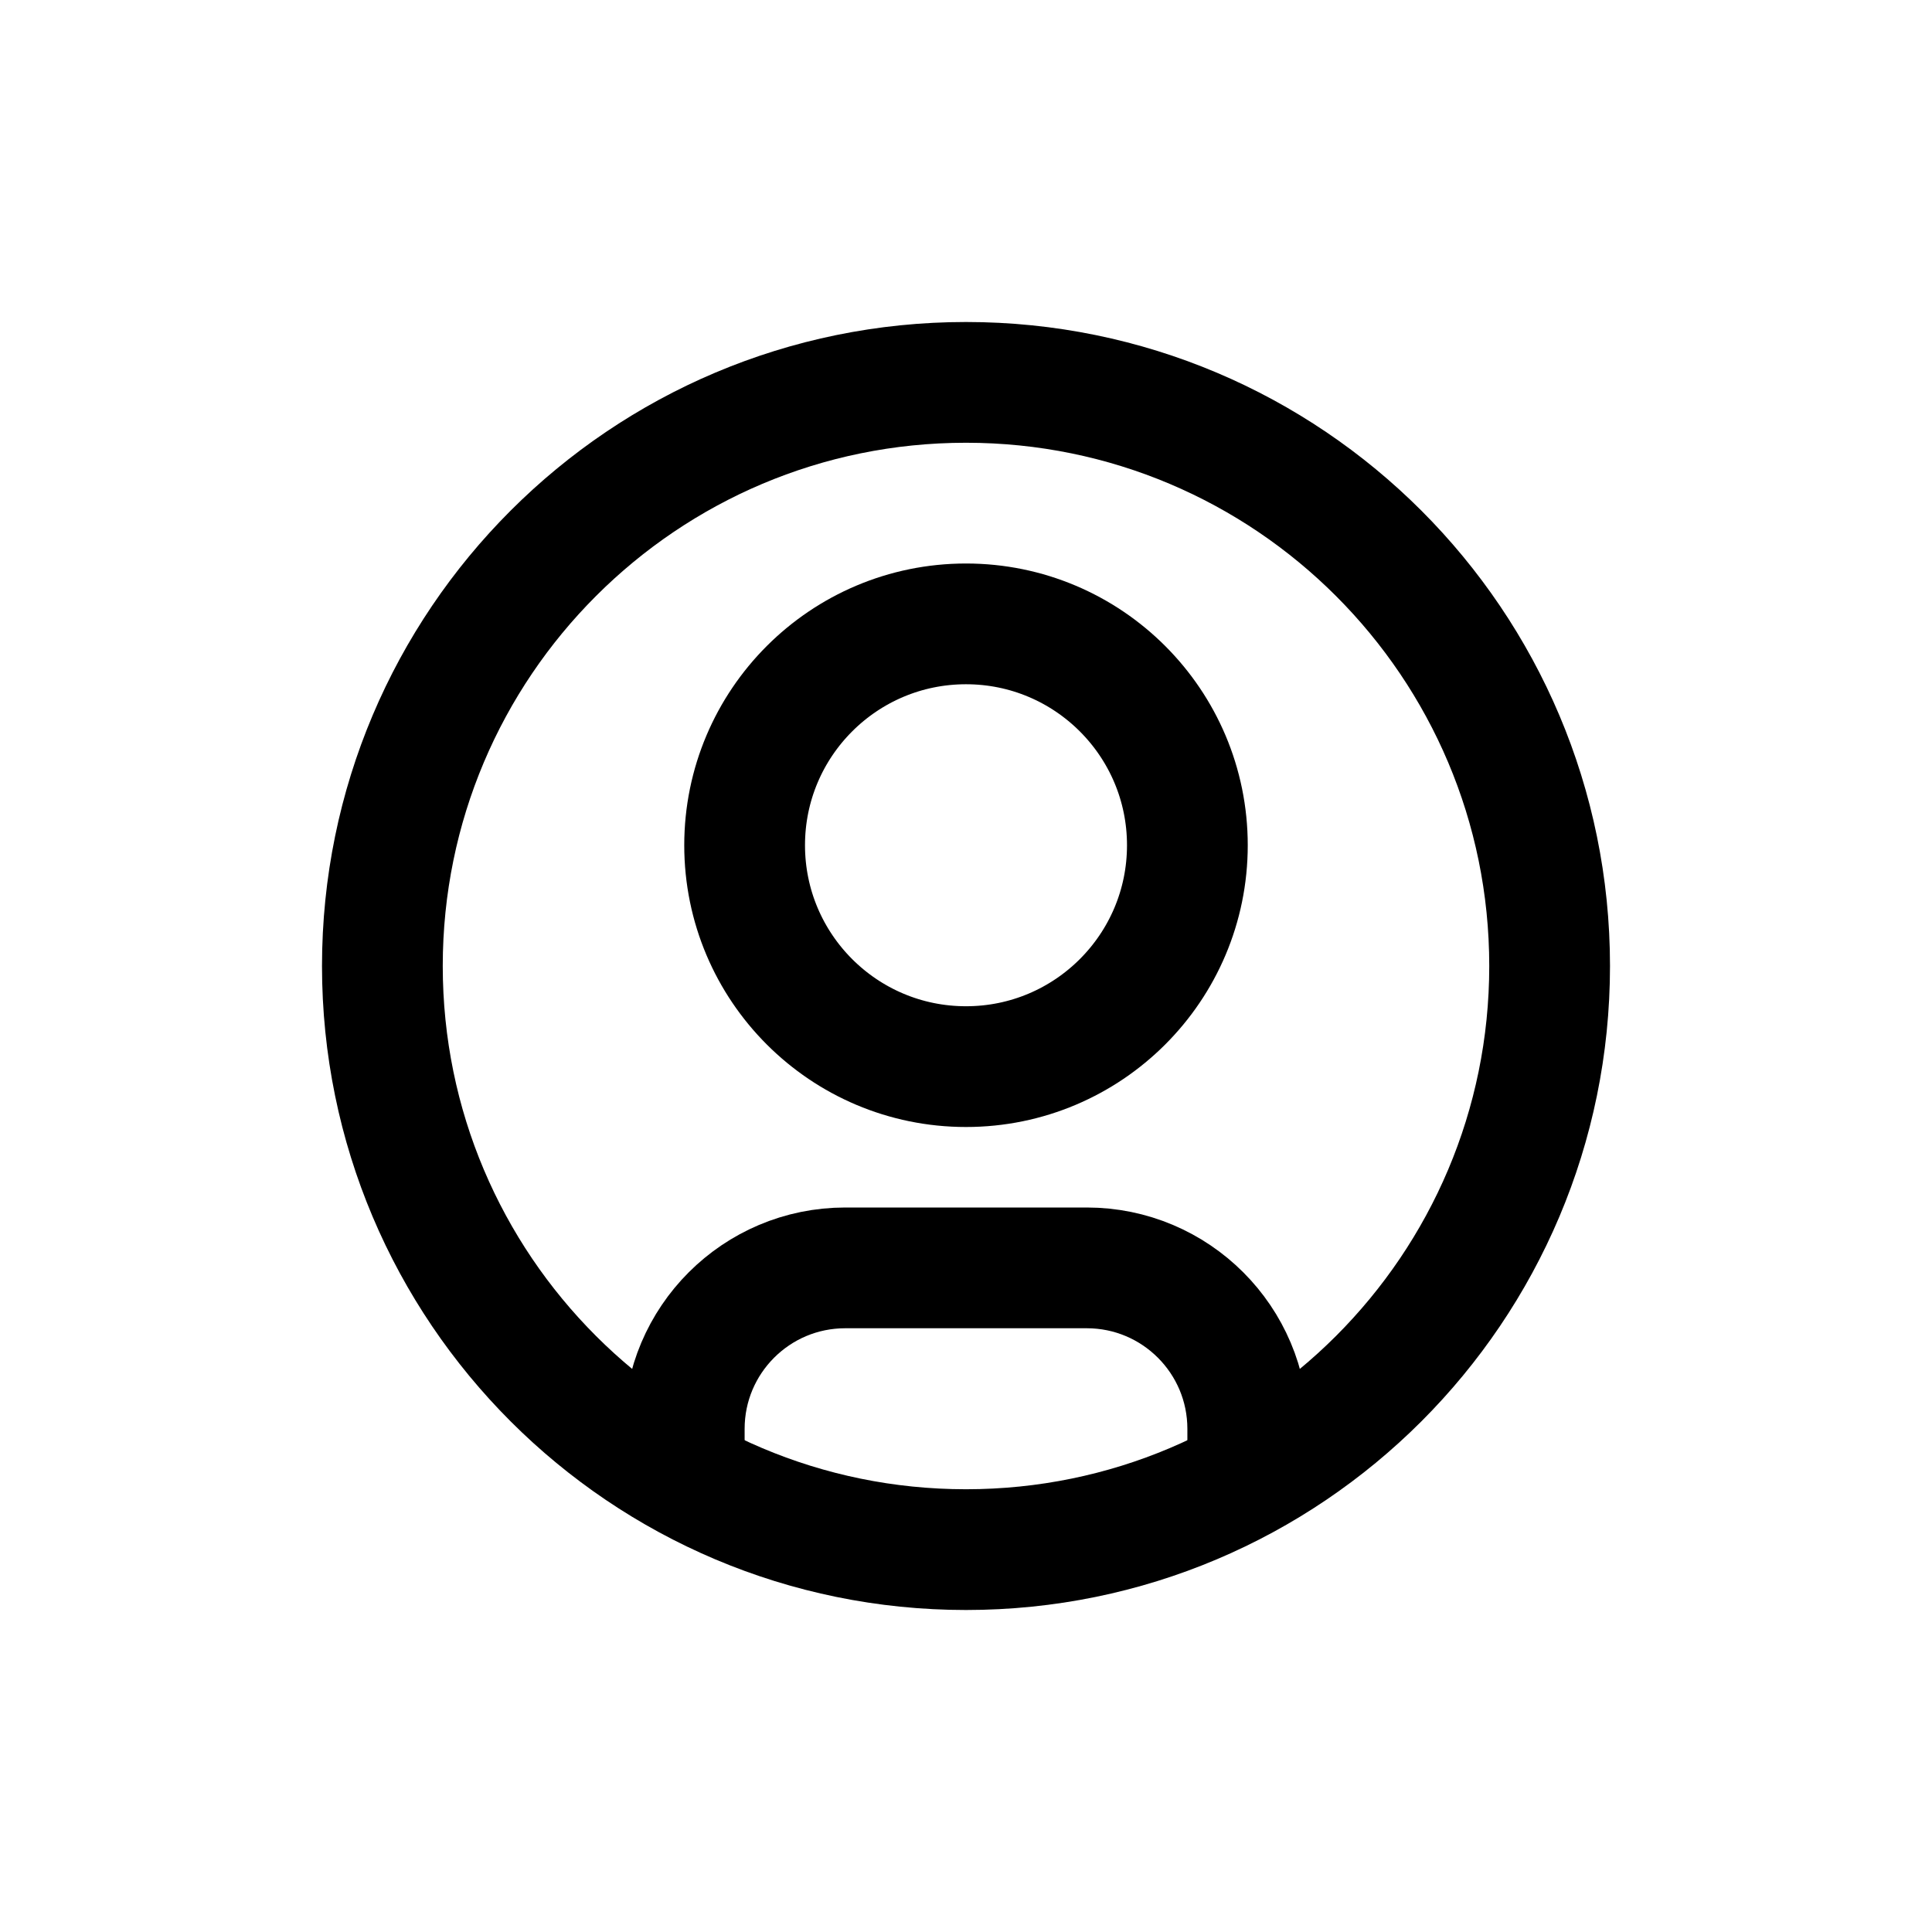
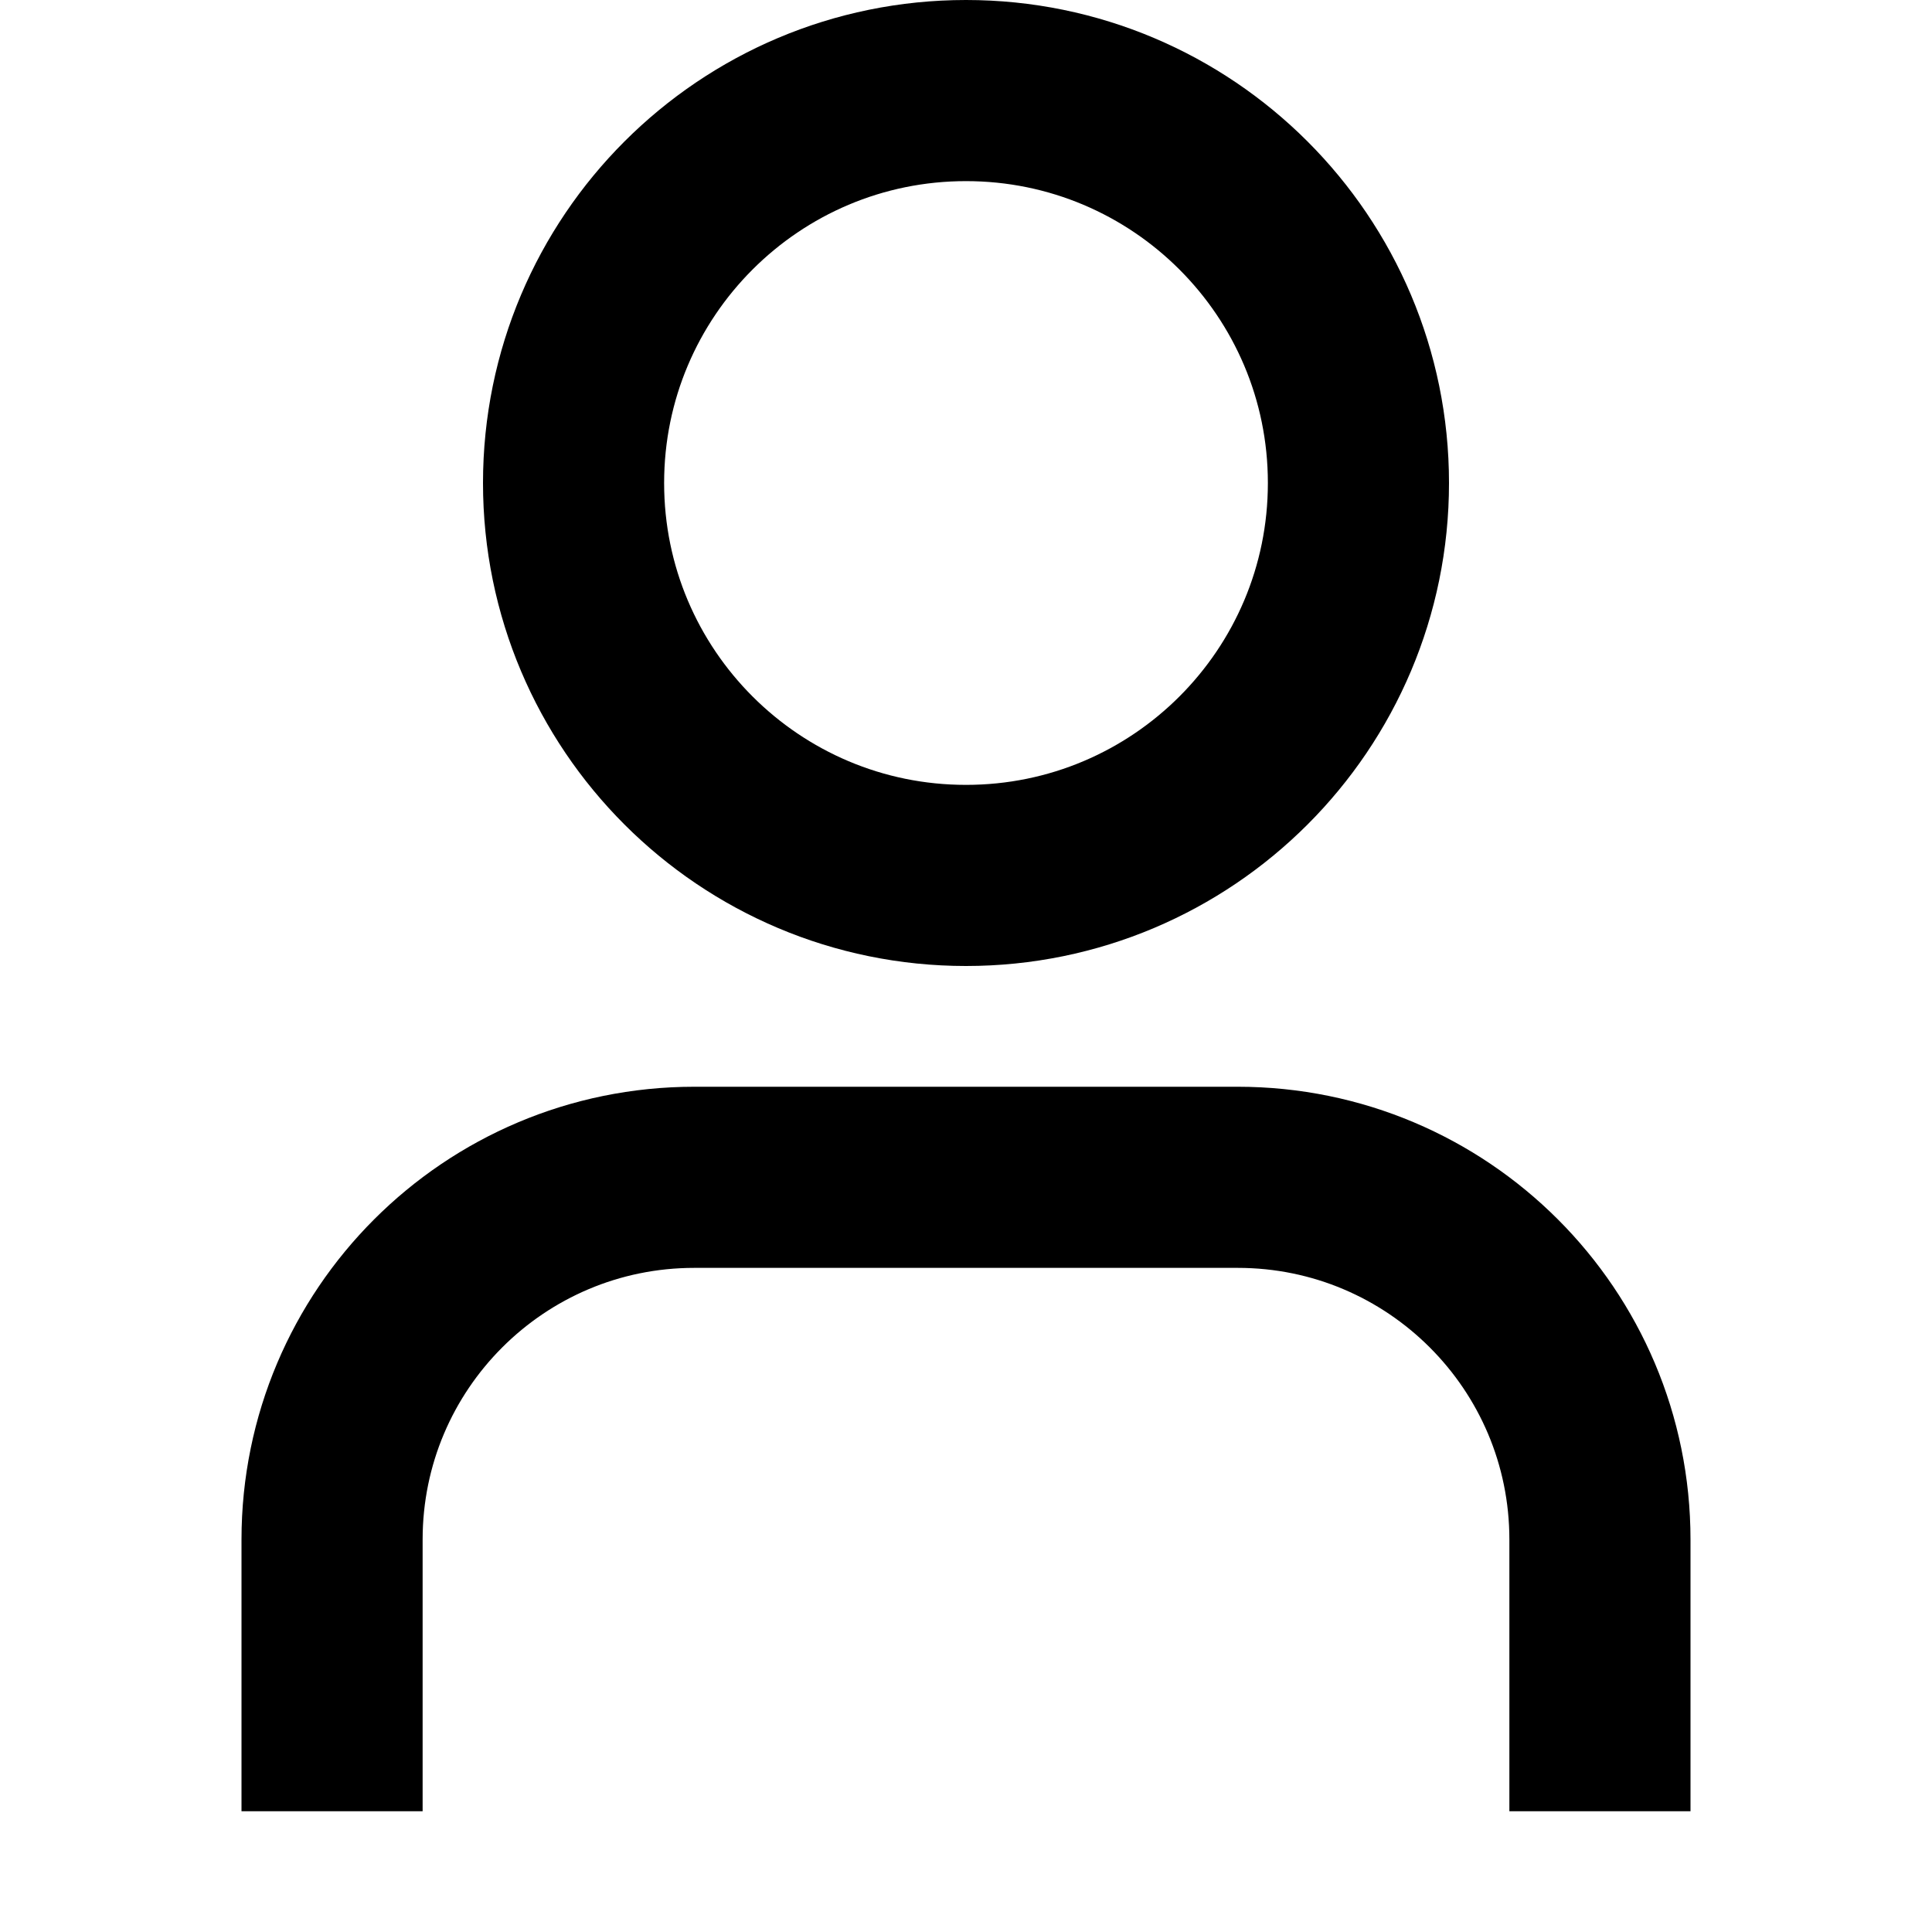
- <svg xmlns="http://www.w3.org/2000/svg" width="24" height="24" fill="none" viewBox="-4 -4 24 24" role="presentation" class="css-2l1v34">
-   <path stroke="currentcolor" stroke-linejoin="round" stroke-width="1.5" d="M8 .75a7.25 7.25 0 1 0 0 14.5A7.25 7.25 0 0 0 8 .75Z" />
-   <path stroke="currentcolor" stroke-linejoin="round" stroke-width="1.5" d="M4.5 14.35v-.6a2 2 0 0 1 2-2h3a2 2 0 0 1 2 2v.6m-.75-7.85a2.75 2.75 0 1 1-5.5 0 2.75 2.75 0 0 1 5.5 0Z" />
+ <svg xmlns="http://www.w3.org/2000/svg" width="16" height="16" fill="none" viewBox="0 0 16 16" role="presentation" class="css-1rmmprl">
+   <path stroke="currentcolor" stroke-linejoin="round" stroke-width="1.5" d="M13.25 15v-2.25a3 3 0 0 0-3-3h-4.5a3 3 0 0 0-3 3V15m8.5-11a3.25 3.25 0 1 1-6.5 0 3.25 3.25 0 0 1 6.5 0Z" />
</svg>
